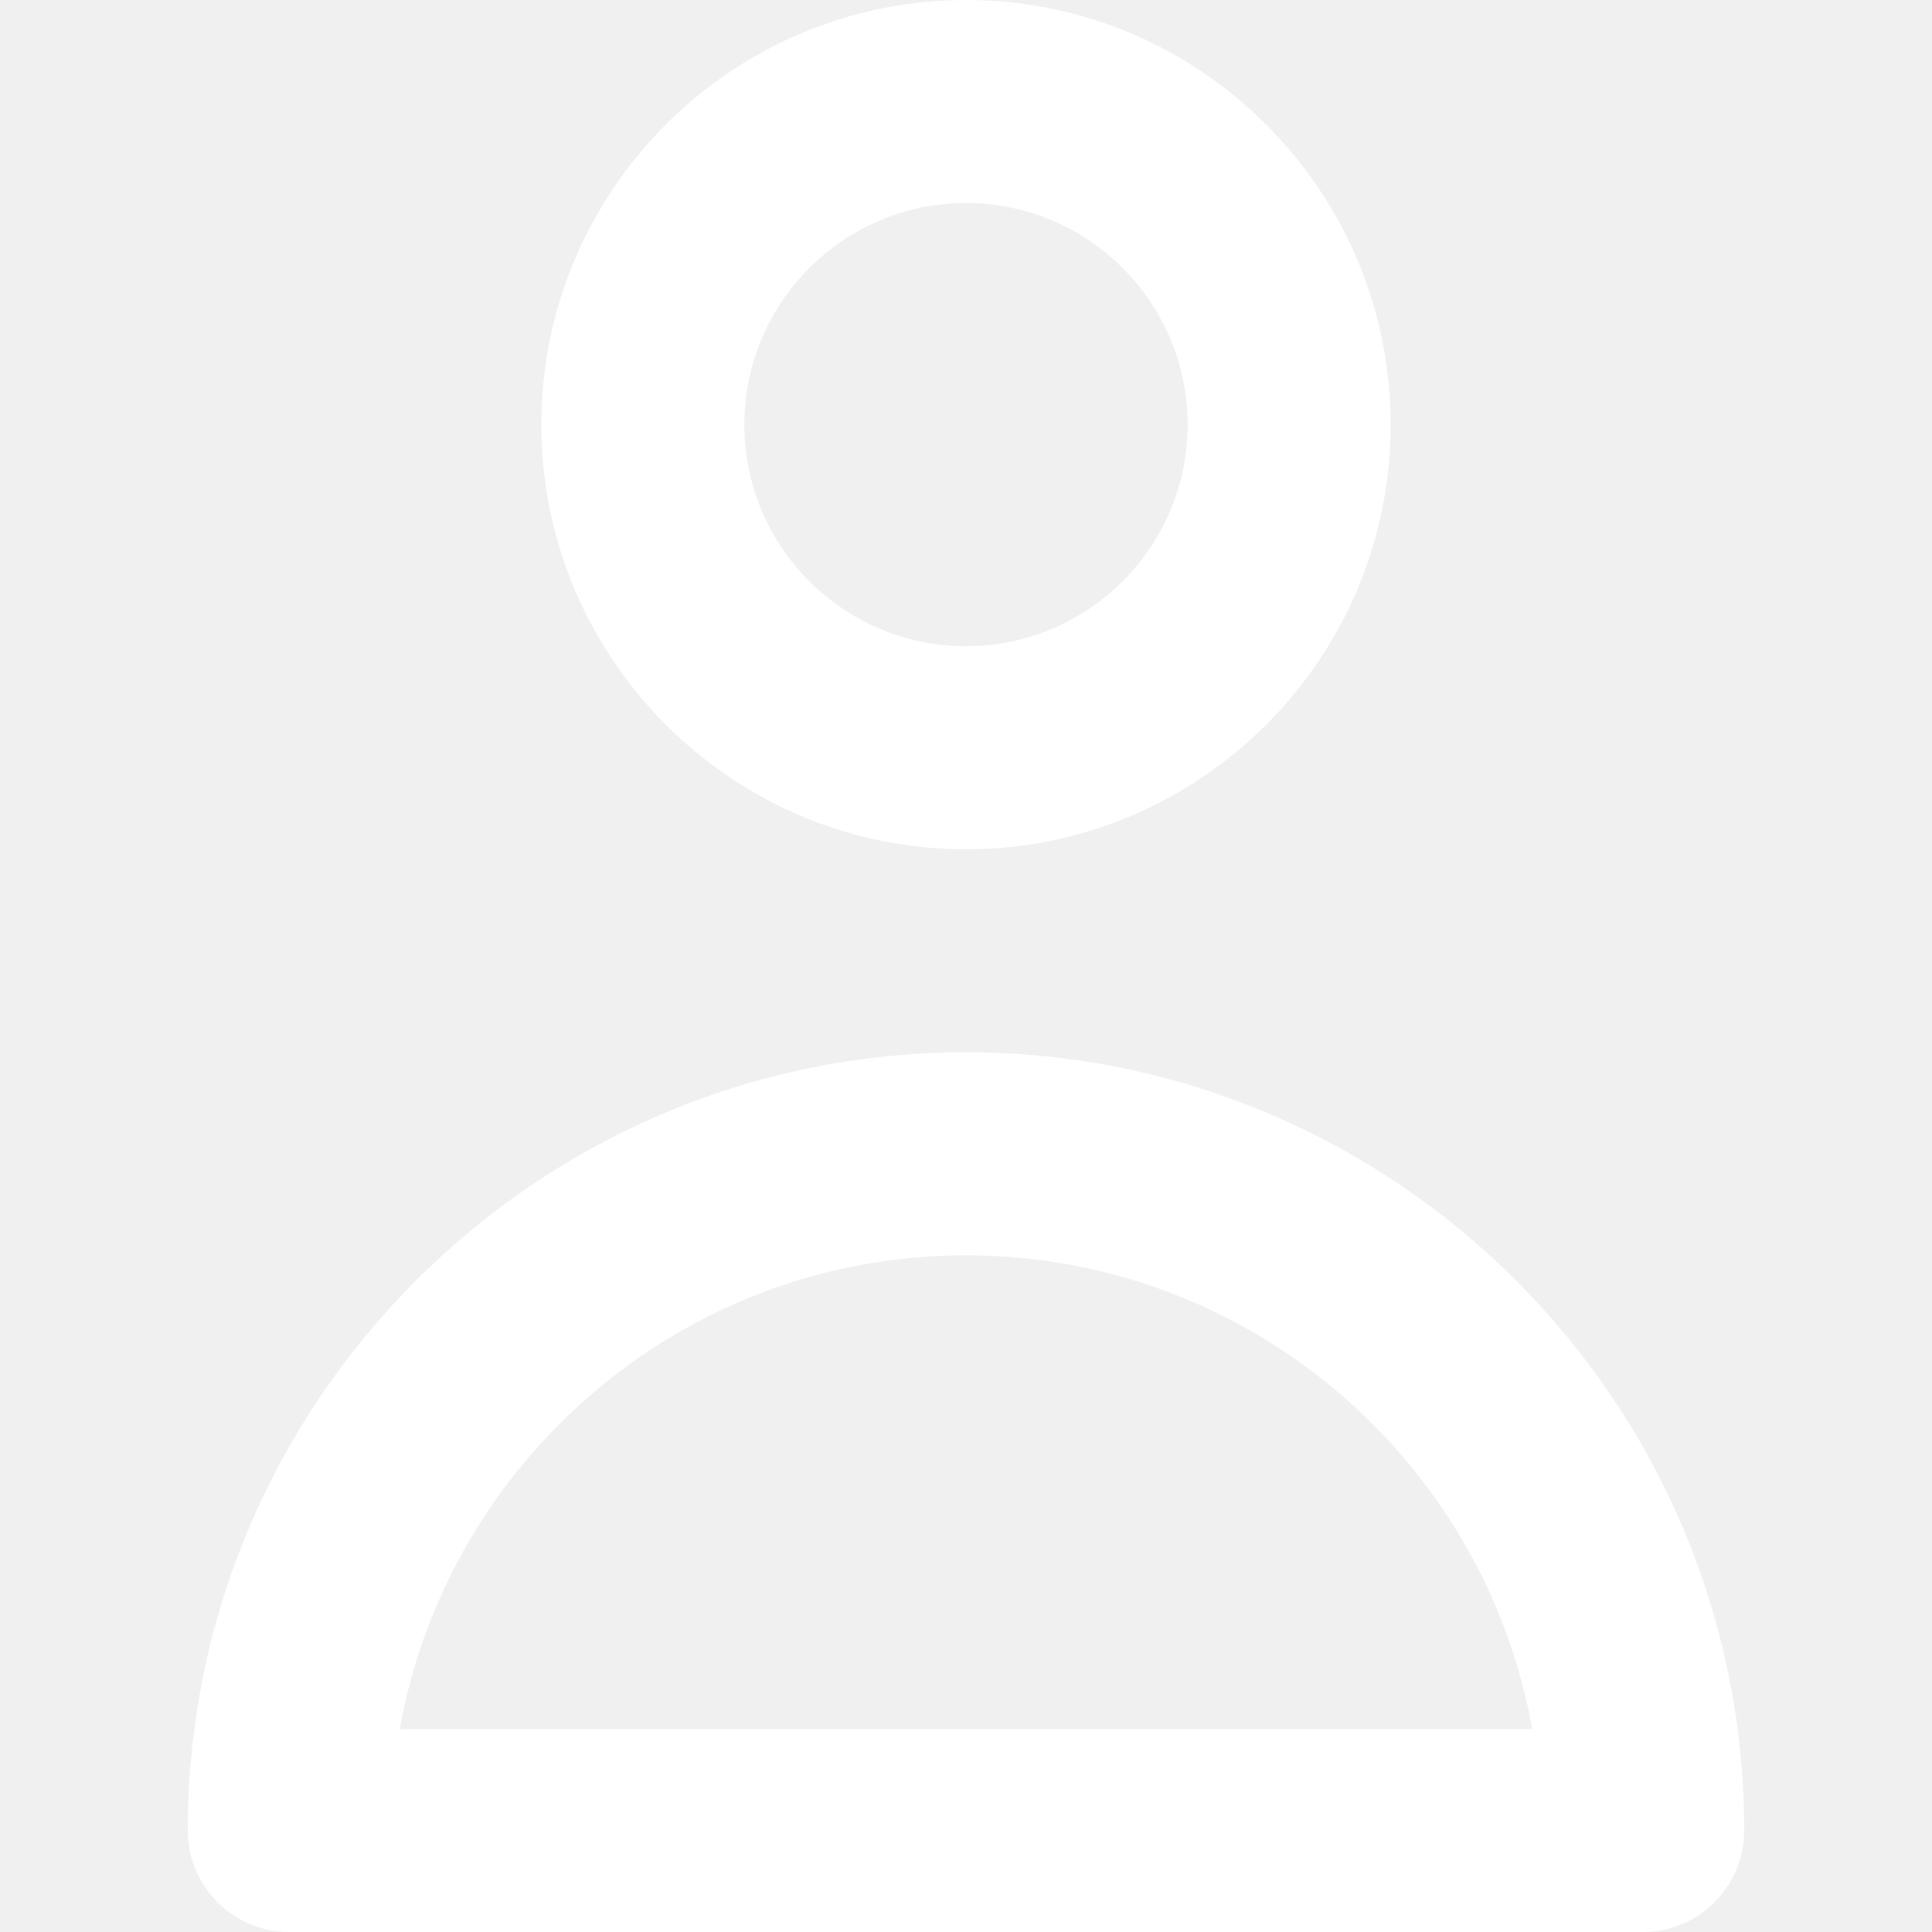
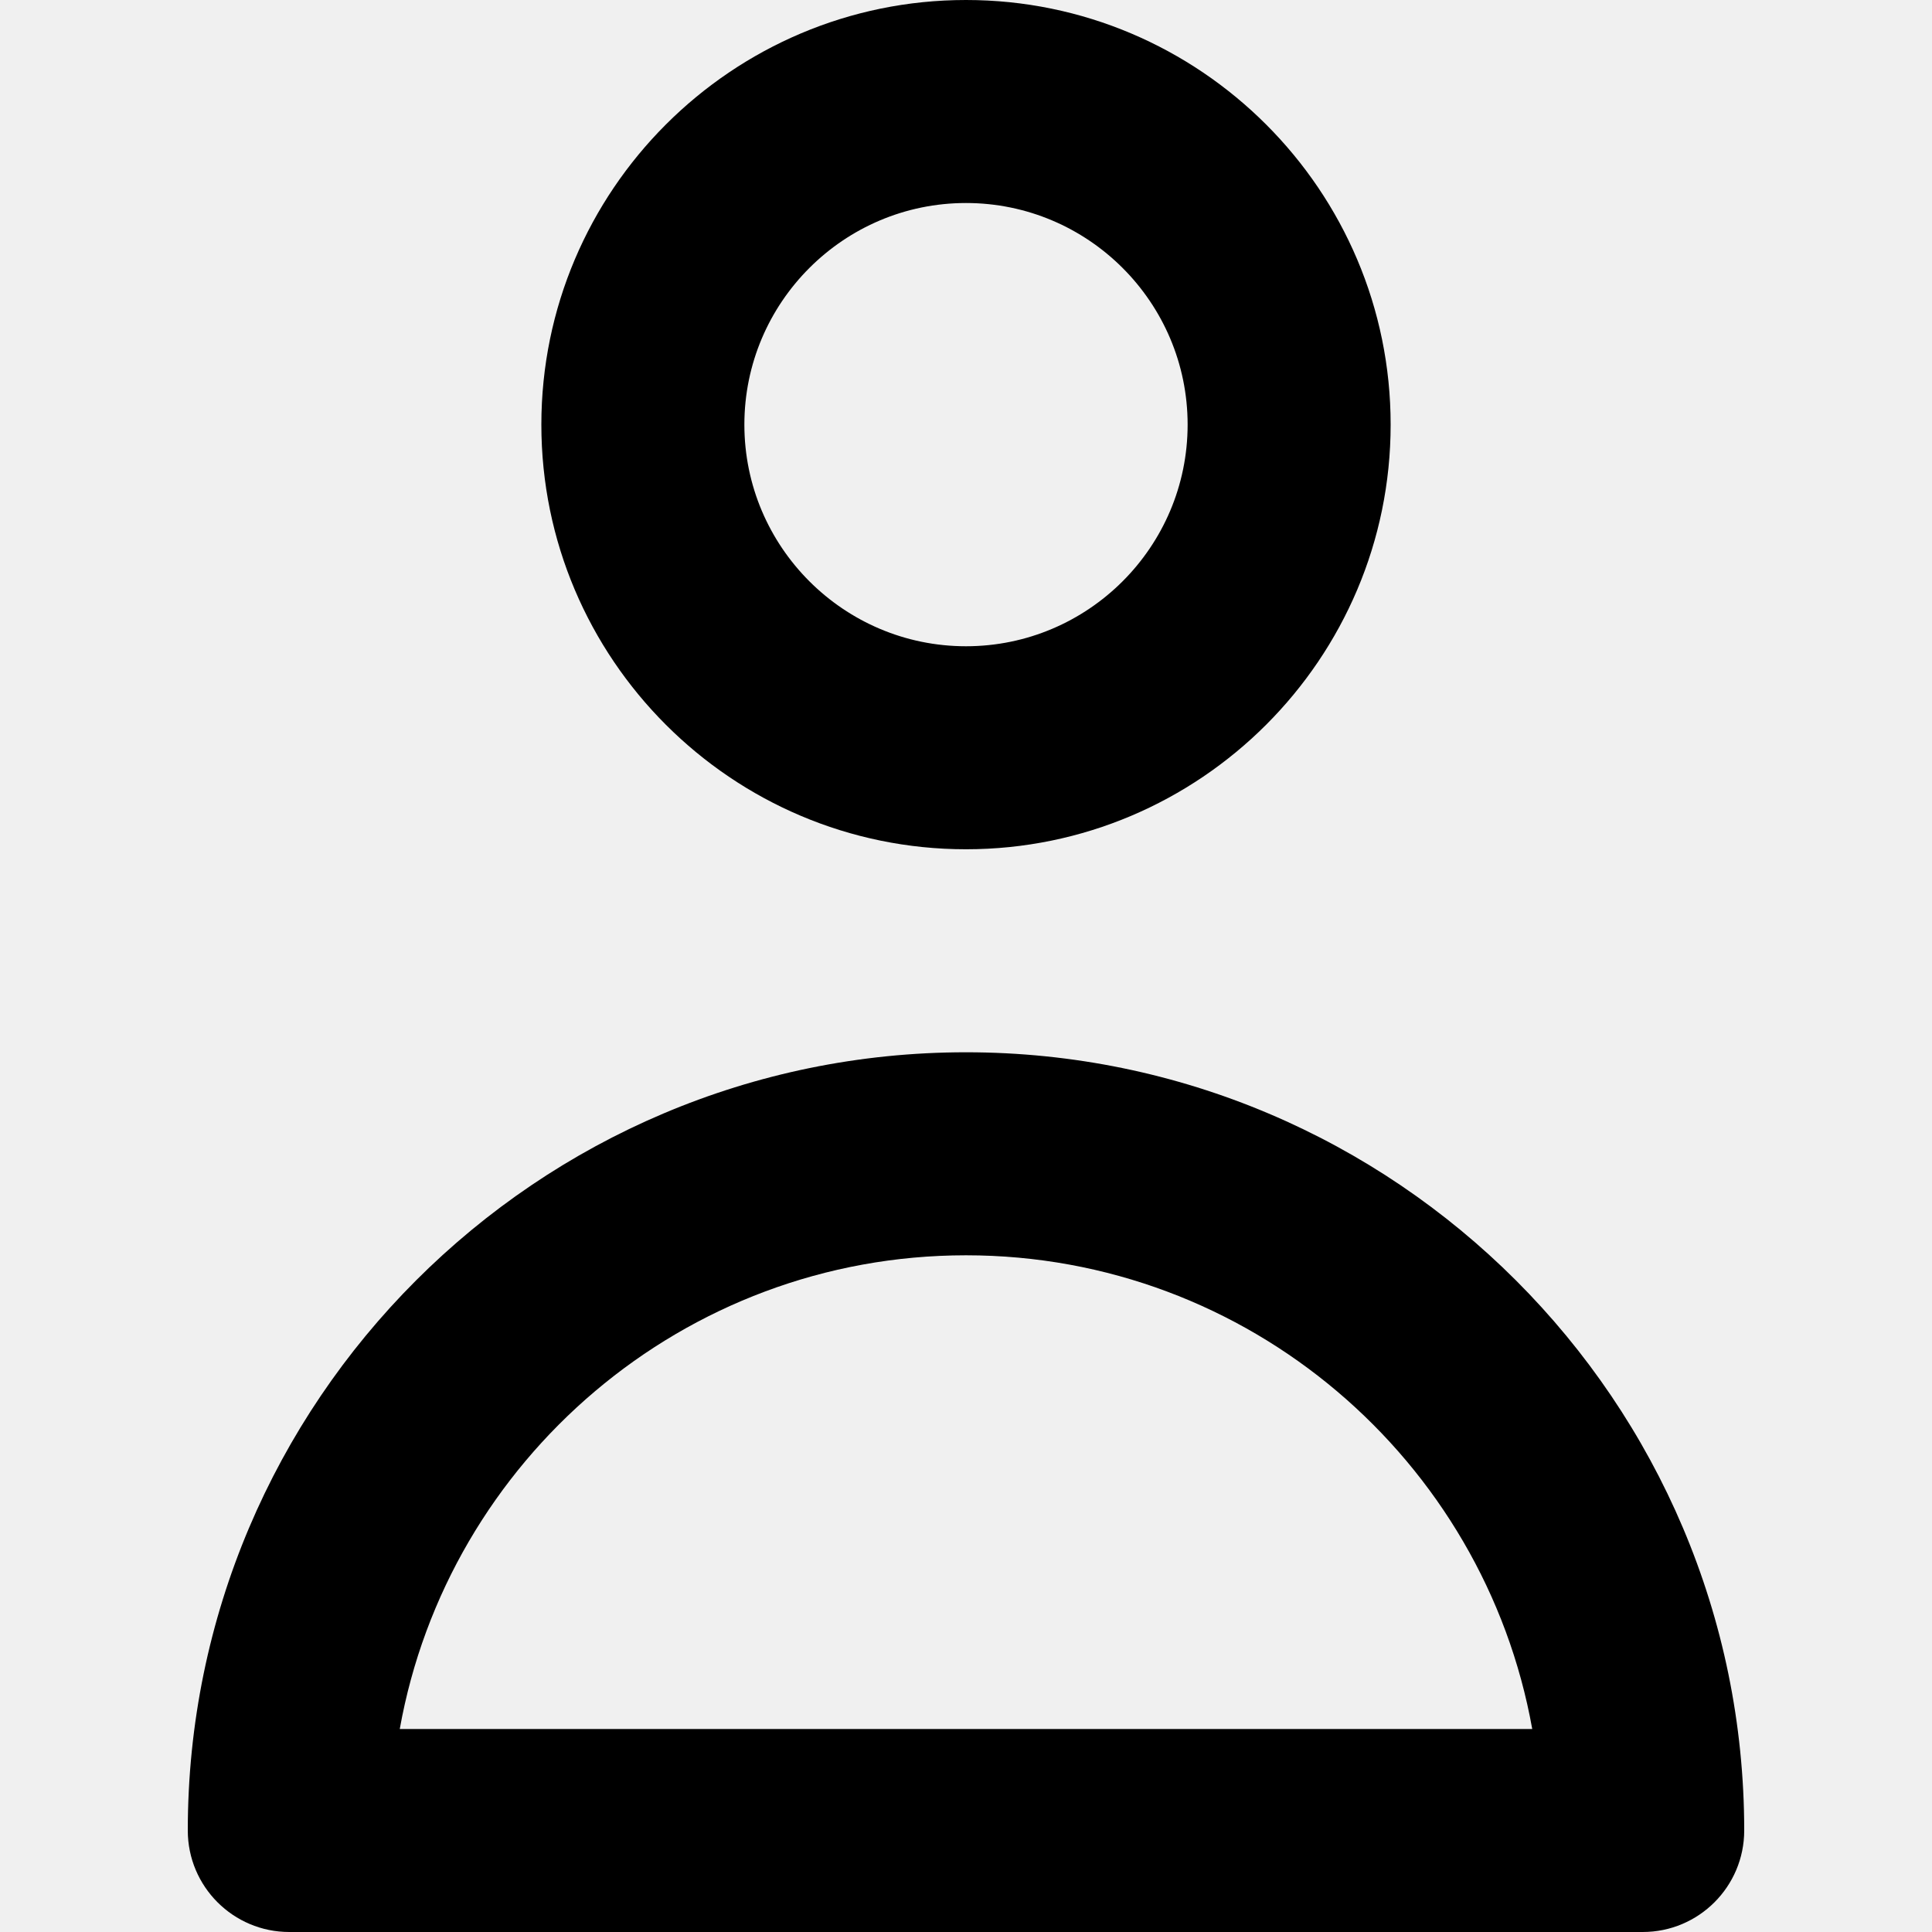
<svg xmlns="http://www.w3.org/2000/svg" version="1.1" id="Layer_1" x="0px" y="0px" viewBox="0 0 285.5 285.5" style="enable-background:new 0 0 285.5 285.5;" xml:space="preserve">
  <g id="XMLID_791_">
-     <path fill="#fff" id="XMLID_792_" d="M142.75,125.5c34.601,0,62.751-28.149,62.751-62.75S177.351,0,142.75,0S79.999,28.149,79.999,62.75   S108.149,125.5,142.75,125.5z M142.75,30c18.059,0,32.751,14.691,32.751,32.75S160.809,95.5,142.75,95.5   s-32.751-14.691-32.751-32.75S124.691,30,142.75,30z" />
-     <path fill="#fff" id="XMLID_795_" d="M142.75,155.5c-63.411,0-115,51.589-115,115c0,8.284,6.716,15,15,15h200c8.284,0,15-6.716,15-15   C257.75,207.089,206.161,155.5,142.75,155.5z M59.075,255.5c7.106-39.739,41.923-70,83.675-70s76.569,30.261,83.675,70H59.075z" />
+     <path fill="#000" id="XMLID_792_" d="M142.75,125.5c34.601,0,62.751-28.149,62.751-62.75S177.351,0,142.75,0S79.999,28.149,79.999,62.75   S108.149,125.5,142.75,125.5z M142.75,30c18.059,0,32.751,14.691,32.751,32.75S160.809,95.5,142.75,95.5   s-32.751-14.691-32.751-32.75S124.691,30,142.75,30z" />
+     <path fill="#000" id="XMLID_795_" d="M142.75,155.5c-63.411,0-115,51.589-115,115c0,8.284,6.716,15,15,15h200c8.284,0,15-6.716,15-15   C257.75,207.089,206.161,155.5,142.75,155.5z M59.075,255.5c7.106-39.739,41.923-70,83.675-70s76.569,30.261,83.675,70H59.075z" />
  </g>
</svg>
